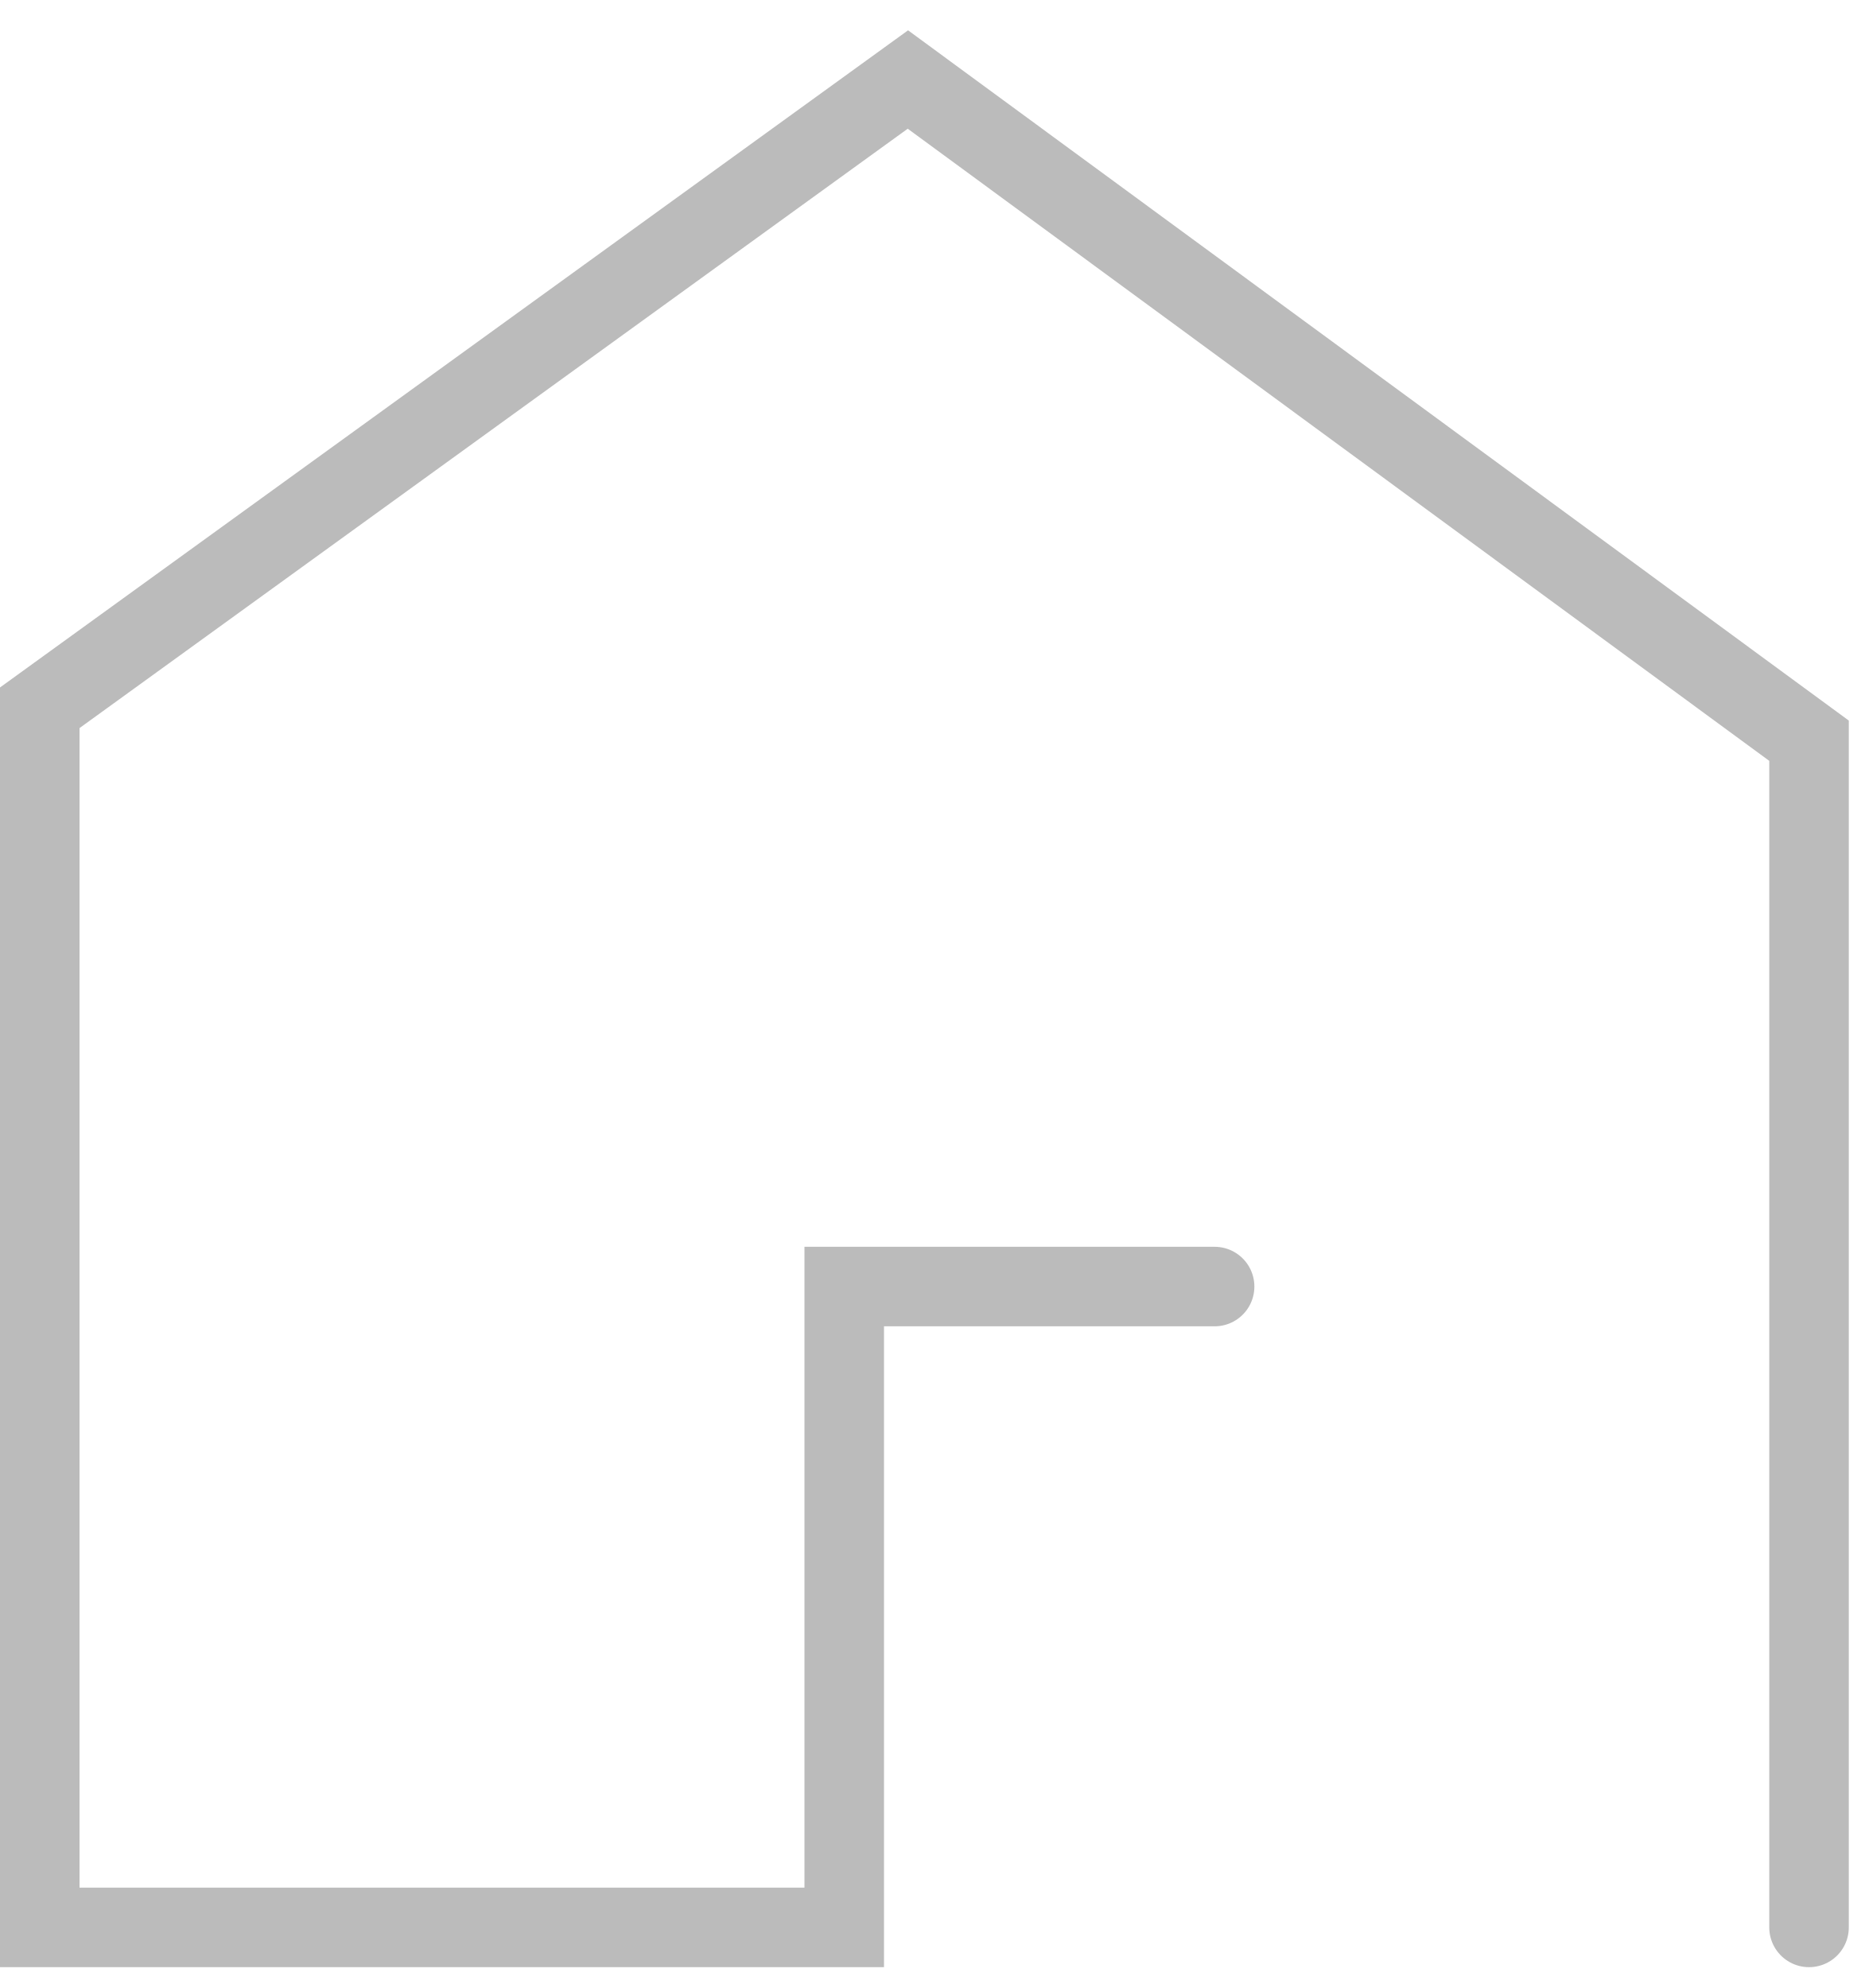
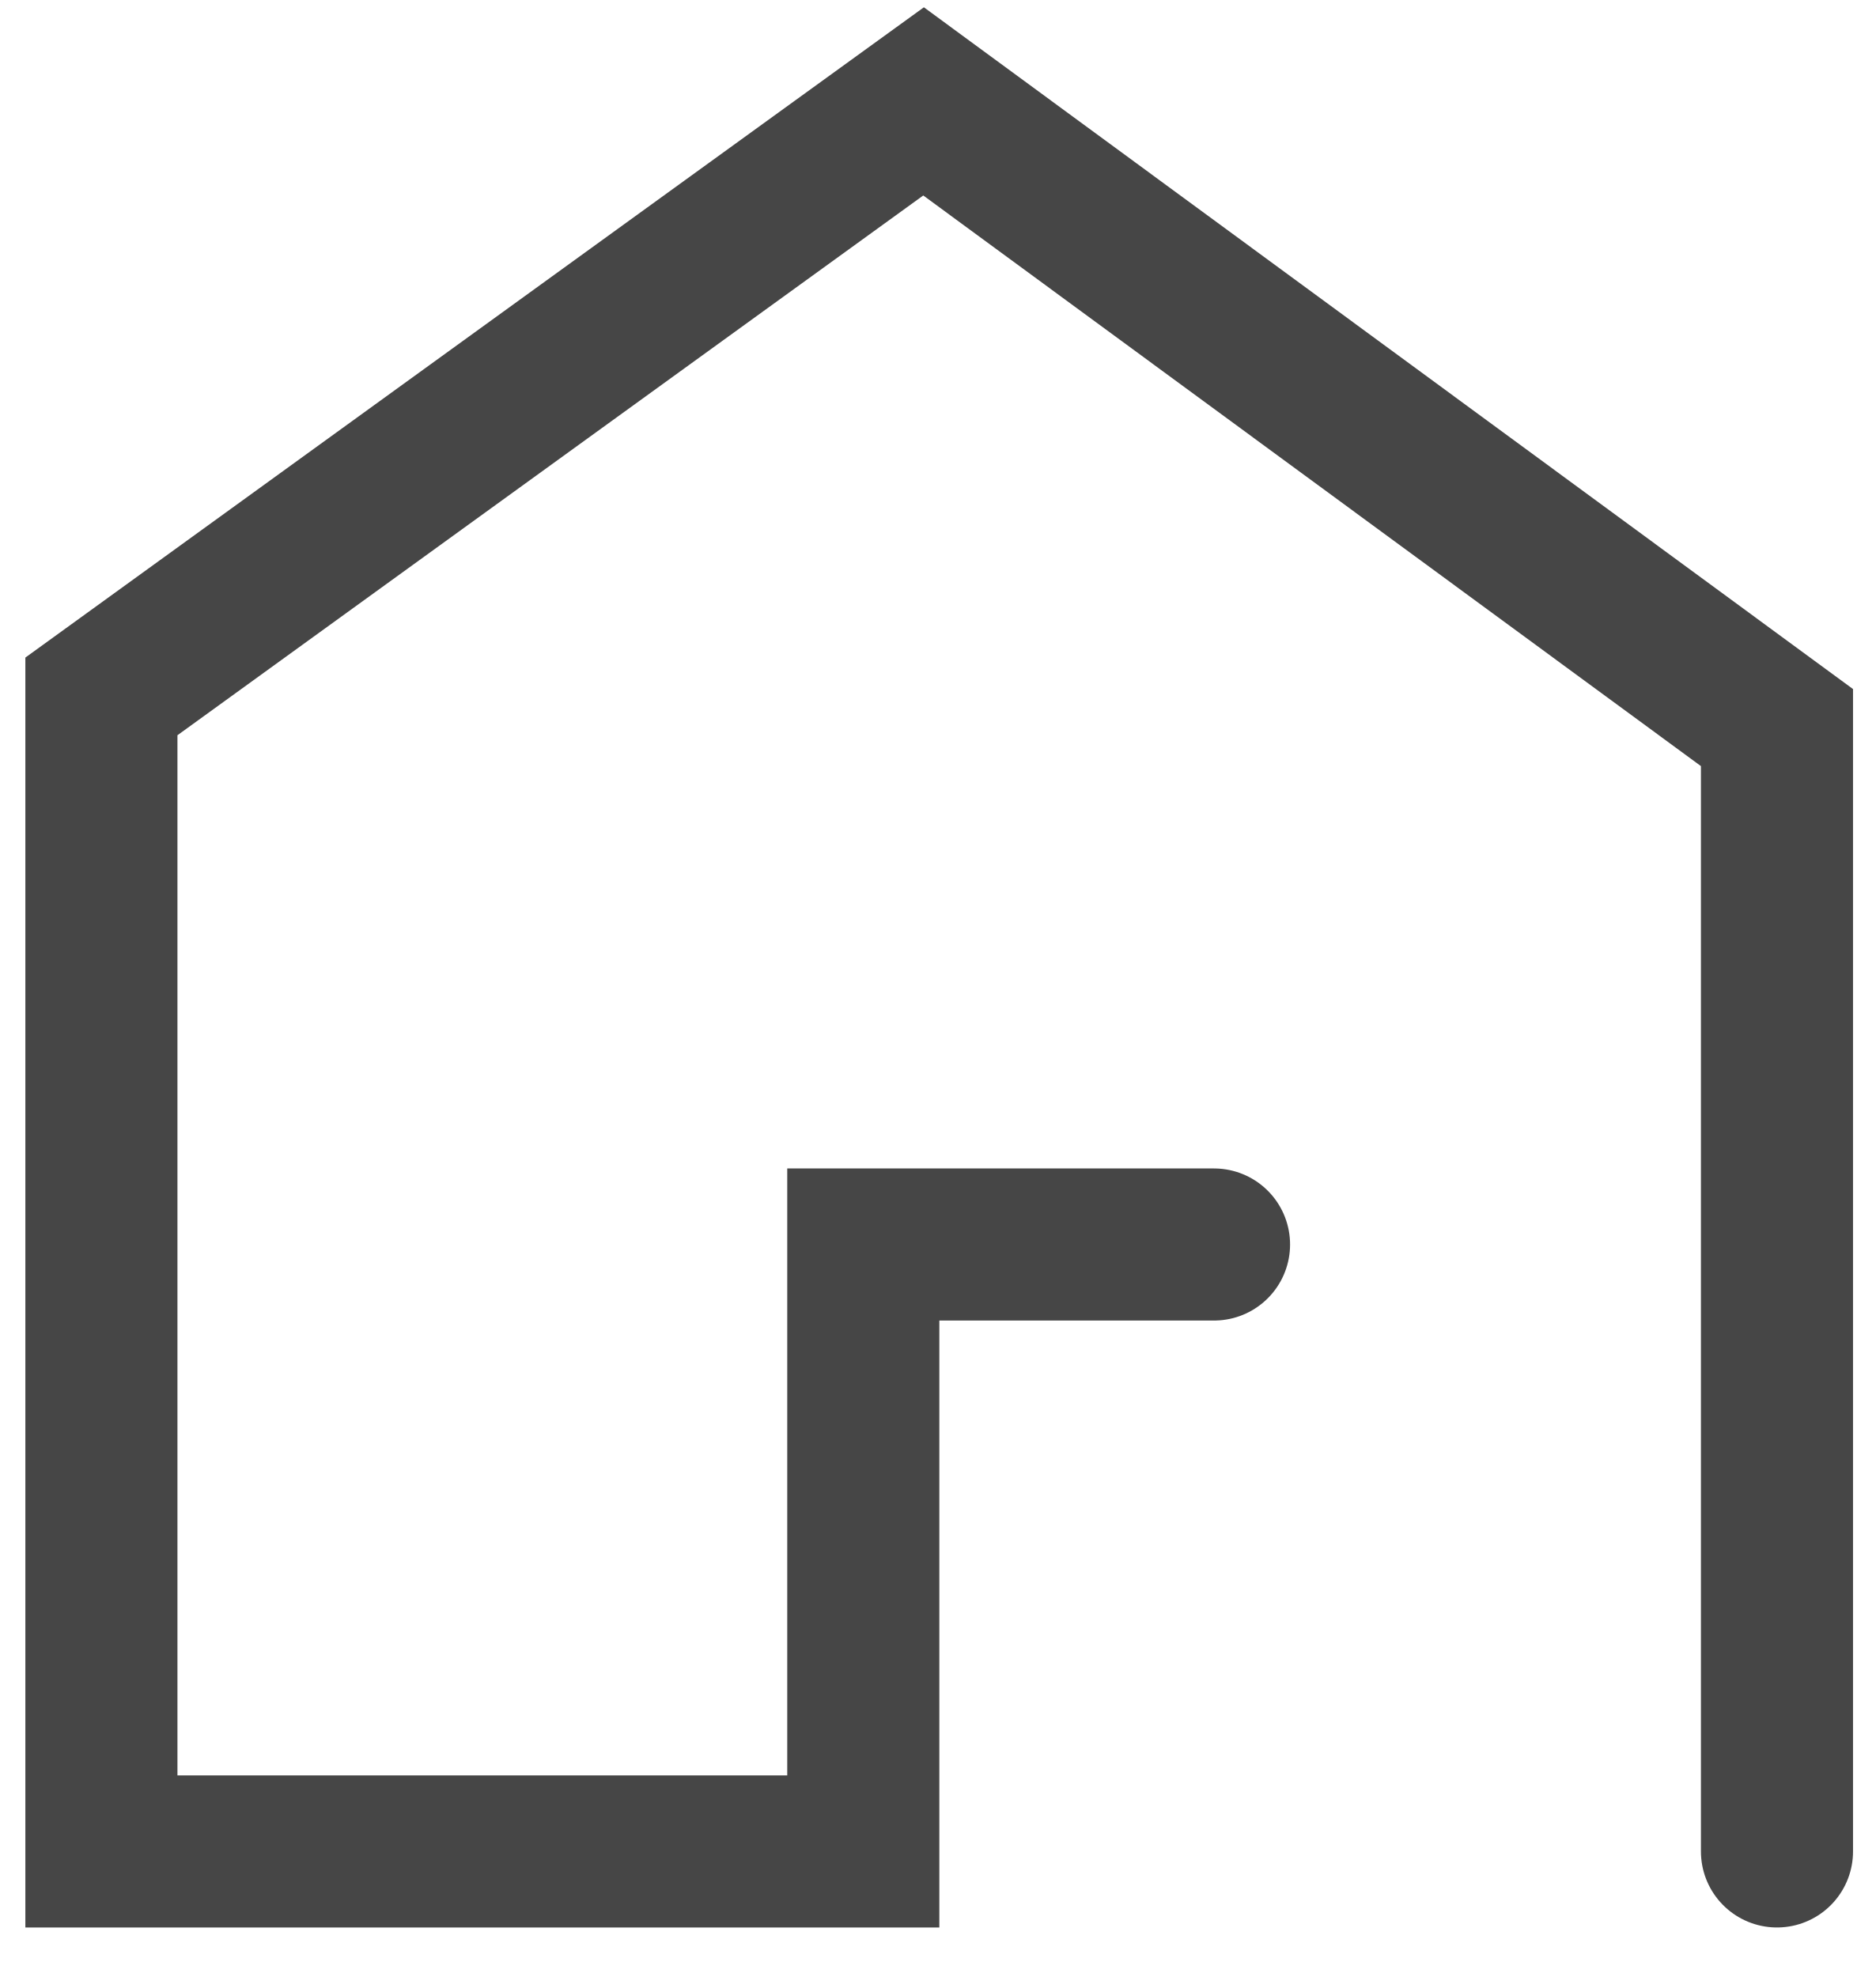
- <svg xmlns="http://www.w3.org/2000/svg" width="47px" height="50px" viewBox="0 0 47 50" version="1.1">
+ <svg xmlns="http://www.w3.org/2000/svg" width="37px" height="39px" viewBox="0 0 37 39" version="1.1">
  <defs />
  <g id="首页" stroke="none" stroke-width="1" fill="none" fill-rule="evenodd" stroke-linecap="round">
-     <g transform="translate(-55, -2032)" id="Group-40" stroke-width="2" stroke="#BBBBBB">
-       <g transform="translate(55, 2032)">
-         <polyline id="Stroke-8-Copy" points="45.492 48.476 45.492 18.63 22.831 2 1 17.801 1 48.476 21.23 48.476 21.23 32.358 30.544 32.358" />
+     <g id="首页-最新" transform="translate(-56, -1776)" stroke-width="3" stroke="#464646">
+       <g id="Group-35" transform="translate(56, 1776)">
+         <g id="Group-5-Copy" transform="translate(2, 2)">
+           <polyline id="Stroke-8" points="33.05 34.523 33.05 12.353 16.217 0 0 11.738 0 34.523 15.028 34.523 15.028 22.55 21.946 22.55" />
+         </g>
      </g>
    </g>
  </g>
</svg>
